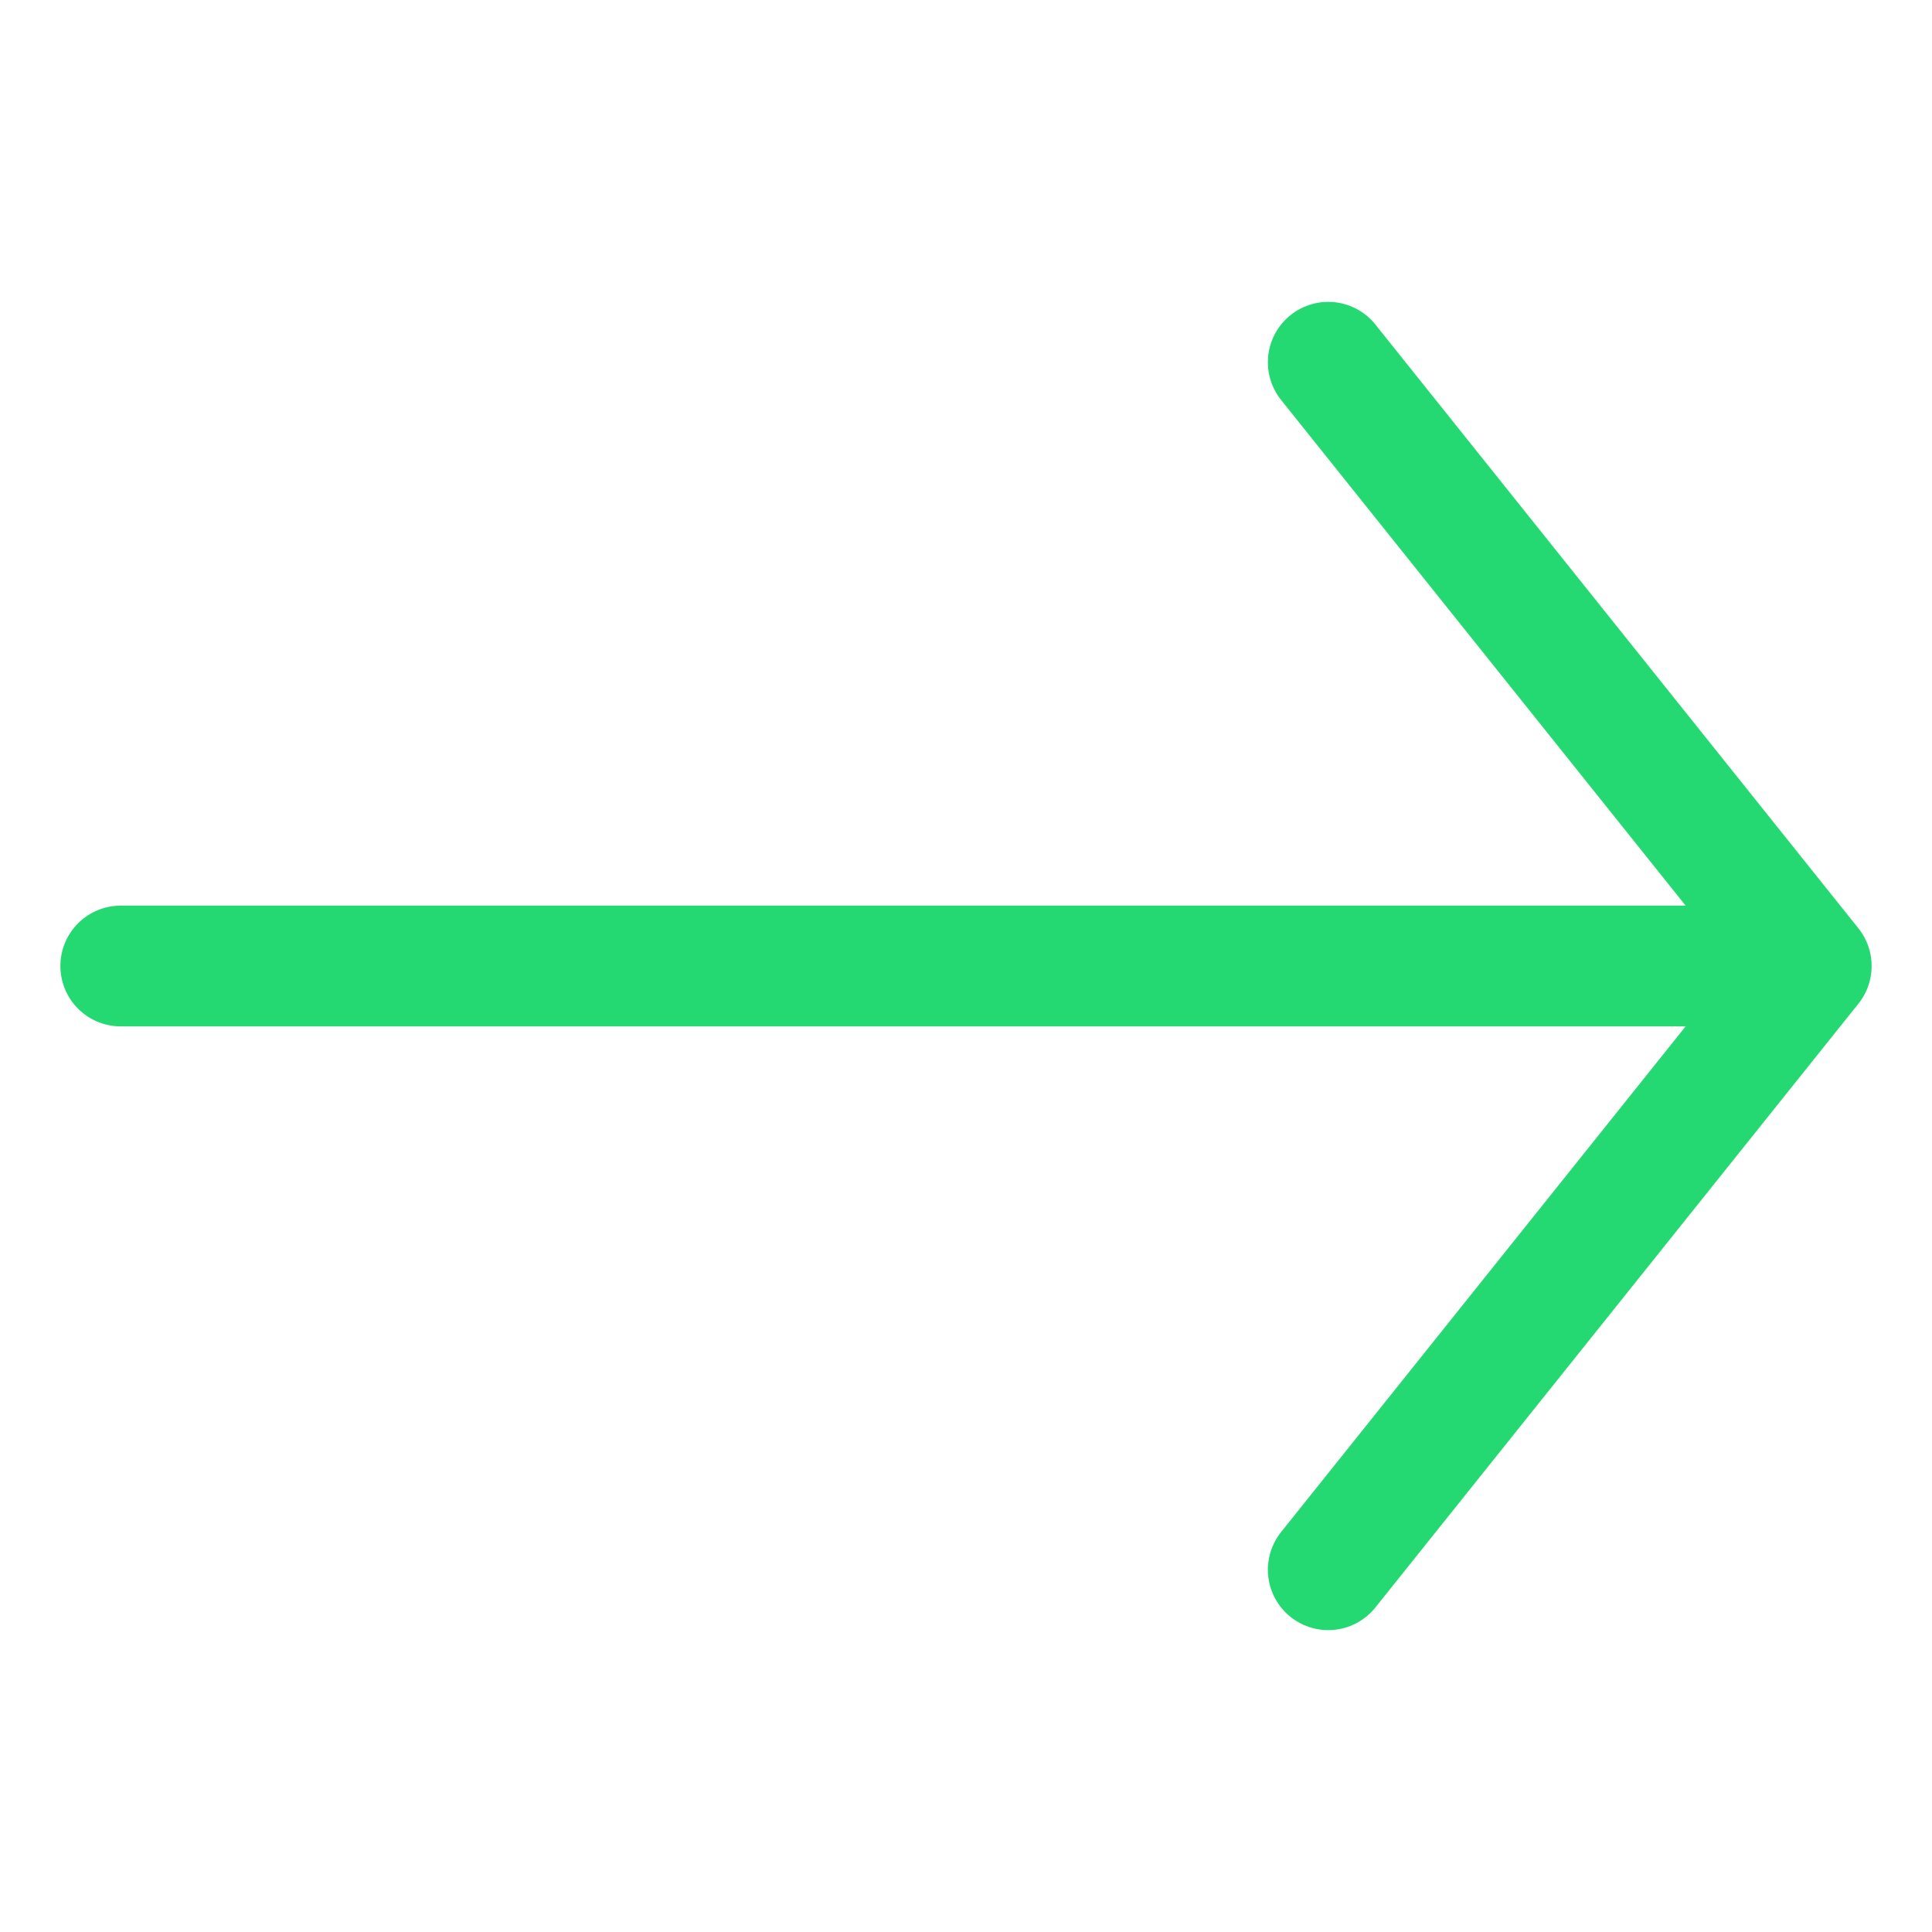
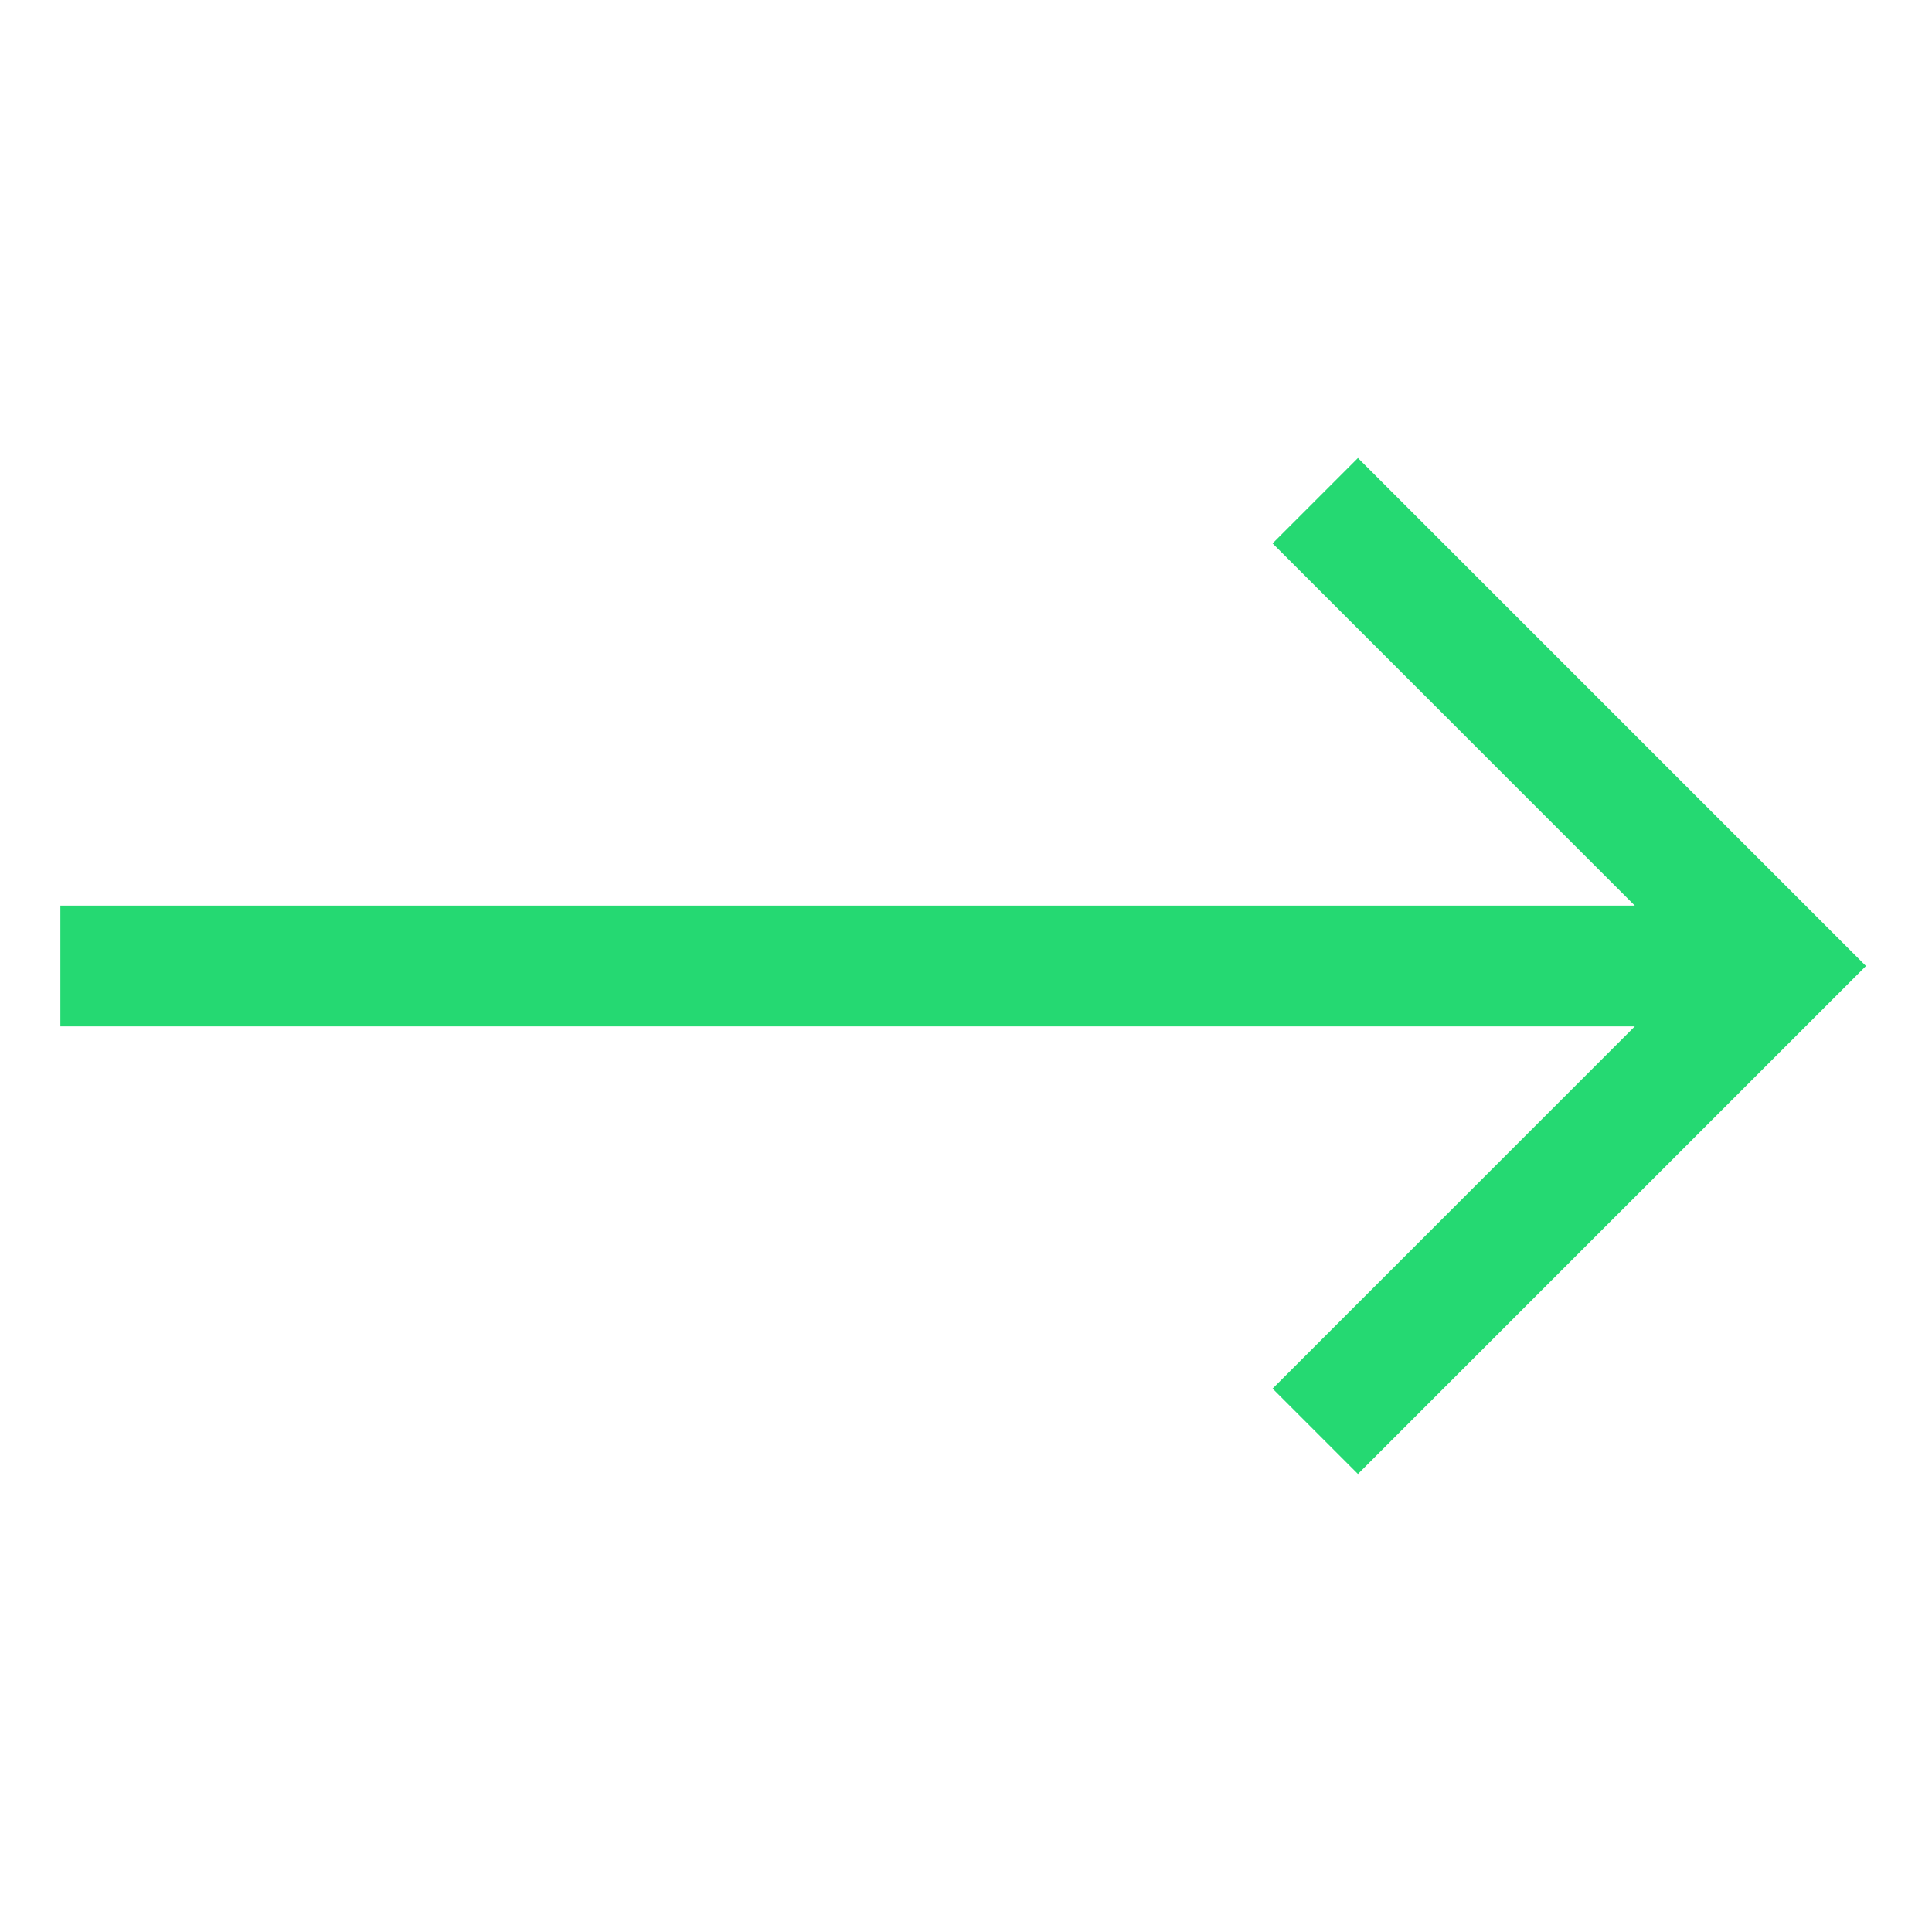
- <svg xmlns="http://www.w3.org/2000/svg" width="32" height="32" viewBox="0 0 32 32">
-   <path fill="none" stroke="#25d972" stroke-linecap="round" stroke-linejoin="round" stroke-width="2" d="m22 6l8 10l-8 10m8-10H2" />
+ <svg xmlns="http://www.w3.org/2000/svg" width="512" height="512" viewBox="0 0 512 512">
+   <path fill="#25d972" d="m359.873 121.377l-22.627 22.627l95.997 95.997H16v32.001h417.24l-95.994 95.994l22.627 22.627L494.498 256z" />
</svg>
